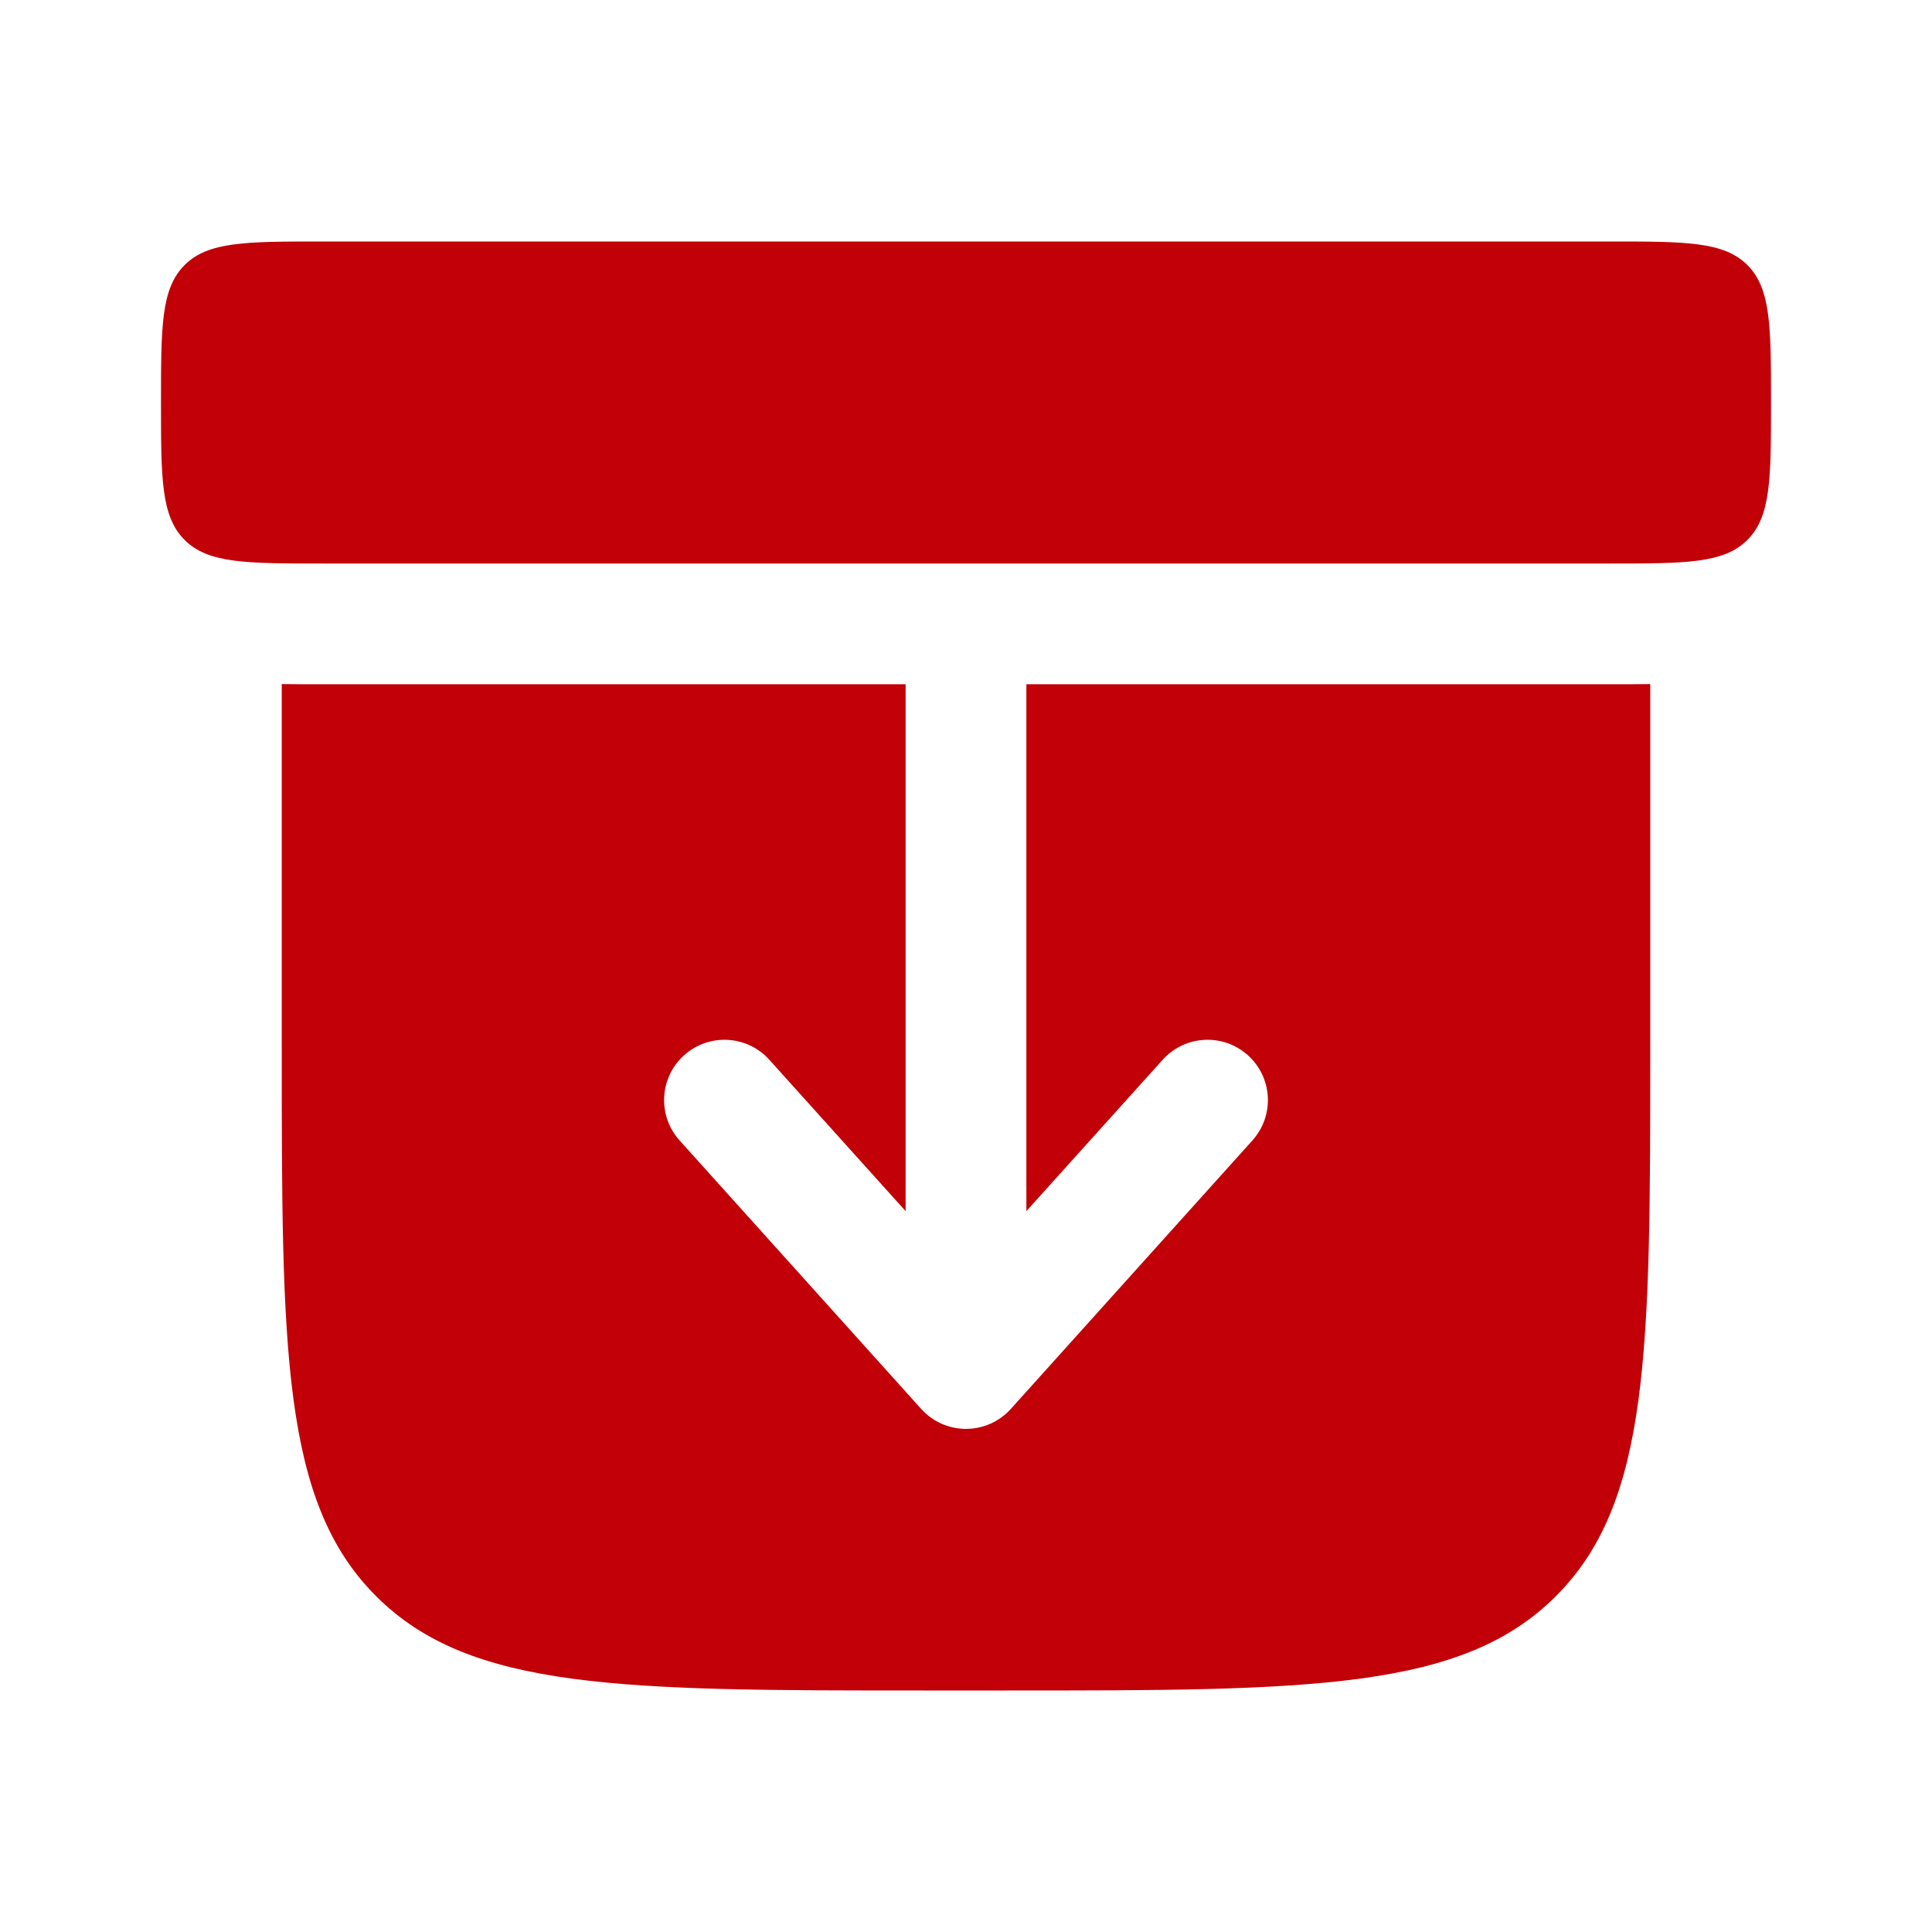
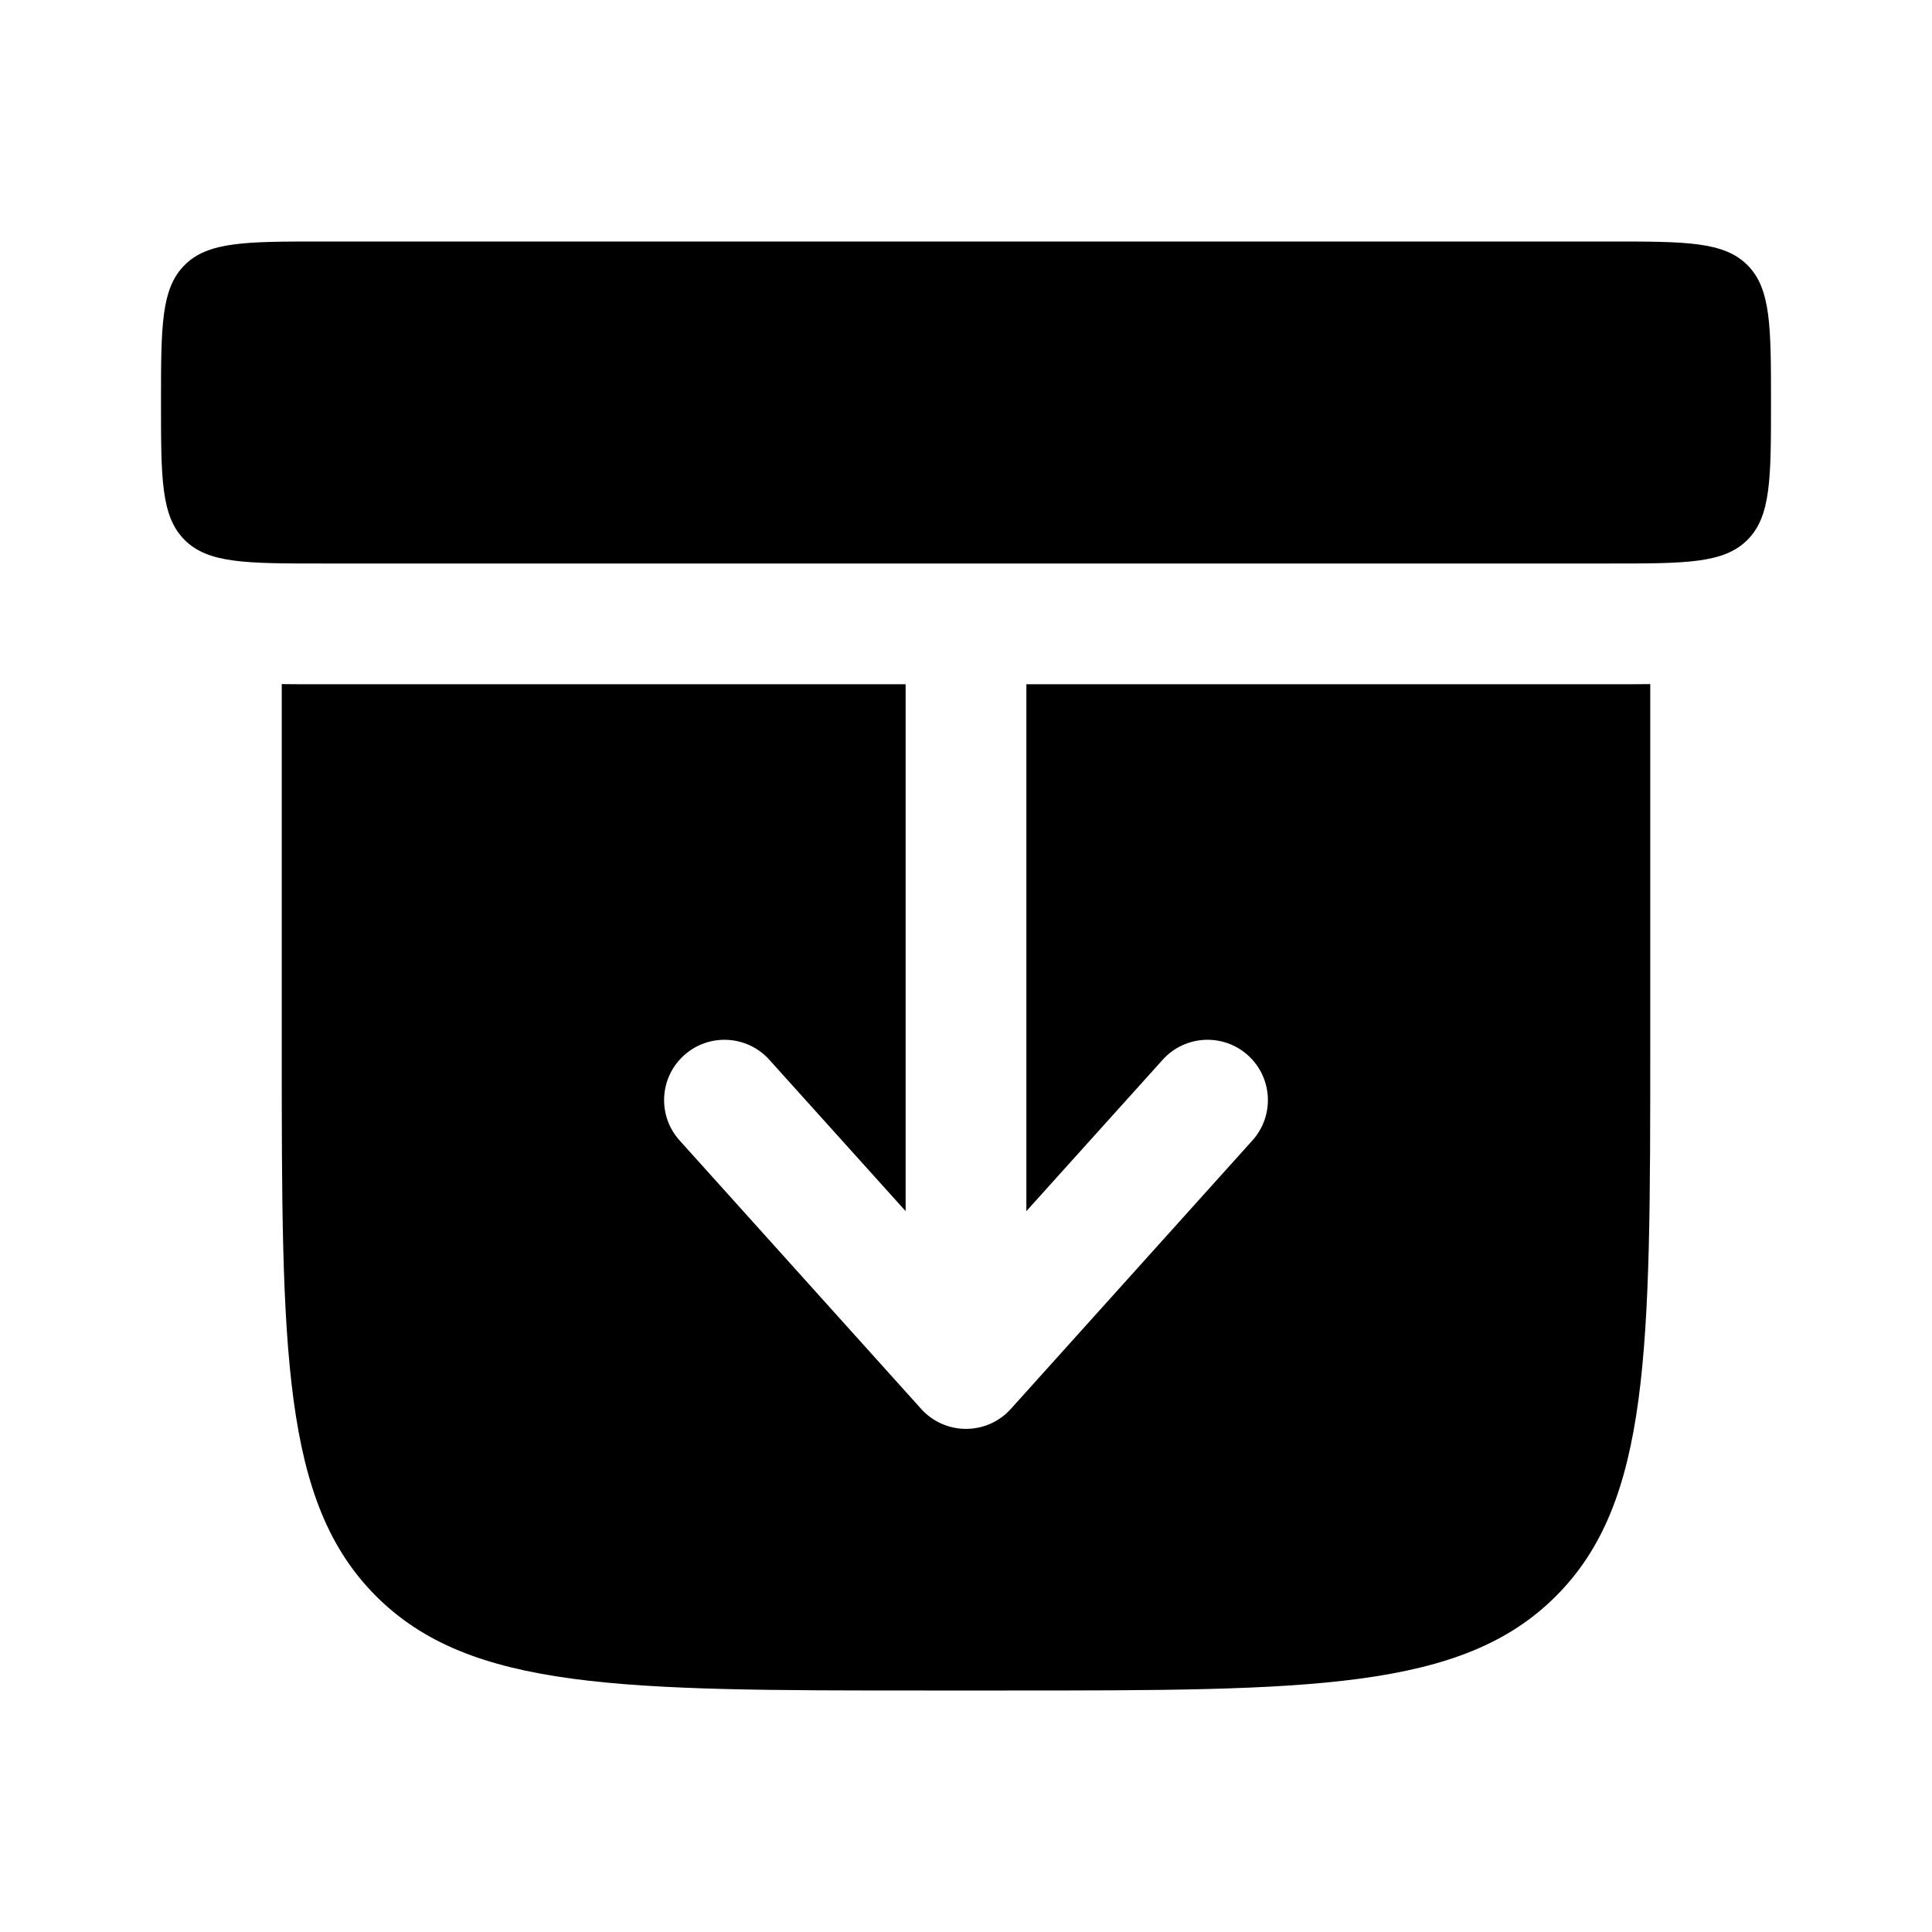
- <svg xmlns="http://www.w3.org/2000/svg" width="28px" height="28px" viewBox="0 0 24 24" fill="#c10007">
-   <path d="M2 5C2 4.057 2 3.586 2.293 3.293C2.586 3 3.057 3 4 3H20C20.943 3 21.414 3 21.707 3.293C22 3.586 22 4.057 22 5C22 5.943 22 6.414 21.707 6.707C21.414 7 20.943 7 20 7H4C3.057 7 2.586 7 2.293 6.707C2 6.414 2 5.943 2 5Z" fill="inherit" />
-   <path d="M20.069 8.5C20.21 8.5 20.355 8.5 20.5 8.498V13C20.5 16.771 20.5 18.657 19.328 19.828C18.157 21 16.271 21 12.5 21H11.5C7.729 21 5.843 21 4.672 19.828C3.5 18.657 3.5 16.771 3.5 13V8.498C3.645 8.5 3.79 8.5 3.931 8.5L11.25 8.5L11.25 15.045L9.557 13.165C9.28 12.857 8.806 12.832 8.498 13.109C8.19 13.386 8.165 13.86 8.443 14.168L11.443 17.502C11.585 17.66 11.787 17.75 12 17.75C12.213 17.75 12.415 17.66 12.557 17.502L15.557 14.168C15.835 13.86 15.81 13.386 15.502 13.109C15.194 12.832 14.72 12.857 14.443 13.165L12.75 15.045L12.75 8.5L20.069 8.5Z" fill="inherit" />
+ <svg xmlns="http://www.w3.org/2000/svg" width="28px" height="28px" viewBox="0 0 24 24" fill="currentColor">
+   <path d="M2 5C2 4.057 2 3.586 2.293 3.293C2.586 3 3.057 3 4 3H20C20.943 3 21.414 3 21.707 3.293C22 3.586 22 4.057 22 5C22 5.943 22 6.414 21.707 6.707C21.414 7 20.943 7 20 7H4C3.057 7 2.586 7 2.293 6.707C2 6.414 2 5.943 2 5Z" fill="currentColor" />
+   <path d="M20.069 8.5C20.21 8.5 20.355 8.5 20.5 8.498V13C20.5 16.771 20.5 18.657 19.328 19.828C18.157 21 16.271 21 12.5 21H11.5C7.729 21 5.843 21 4.672 19.828C3.5 18.657 3.5 16.771 3.5 13V8.498C3.645 8.5 3.79 8.5 3.931 8.5L11.25 8.5L11.25 15.045L9.557 13.165C9.28 12.857 8.806 12.832 8.498 13.109C8.19 13.386 8.165 13.86 8.443 14.168L11.443 17.502C11.585 17.66 11.787 17.75 12 17.75C12.213 17.75 12.415 17.66 12.557 17.502L15.557 14.168C15.835 13.86 15.81 13.386 15.502 13.109C15.194 12.832 14.72 12.857 14.443 13.165L12.75 15.045L12.75 8.5L20.069 8.5Z" fill="currentColor" />
</svg>
